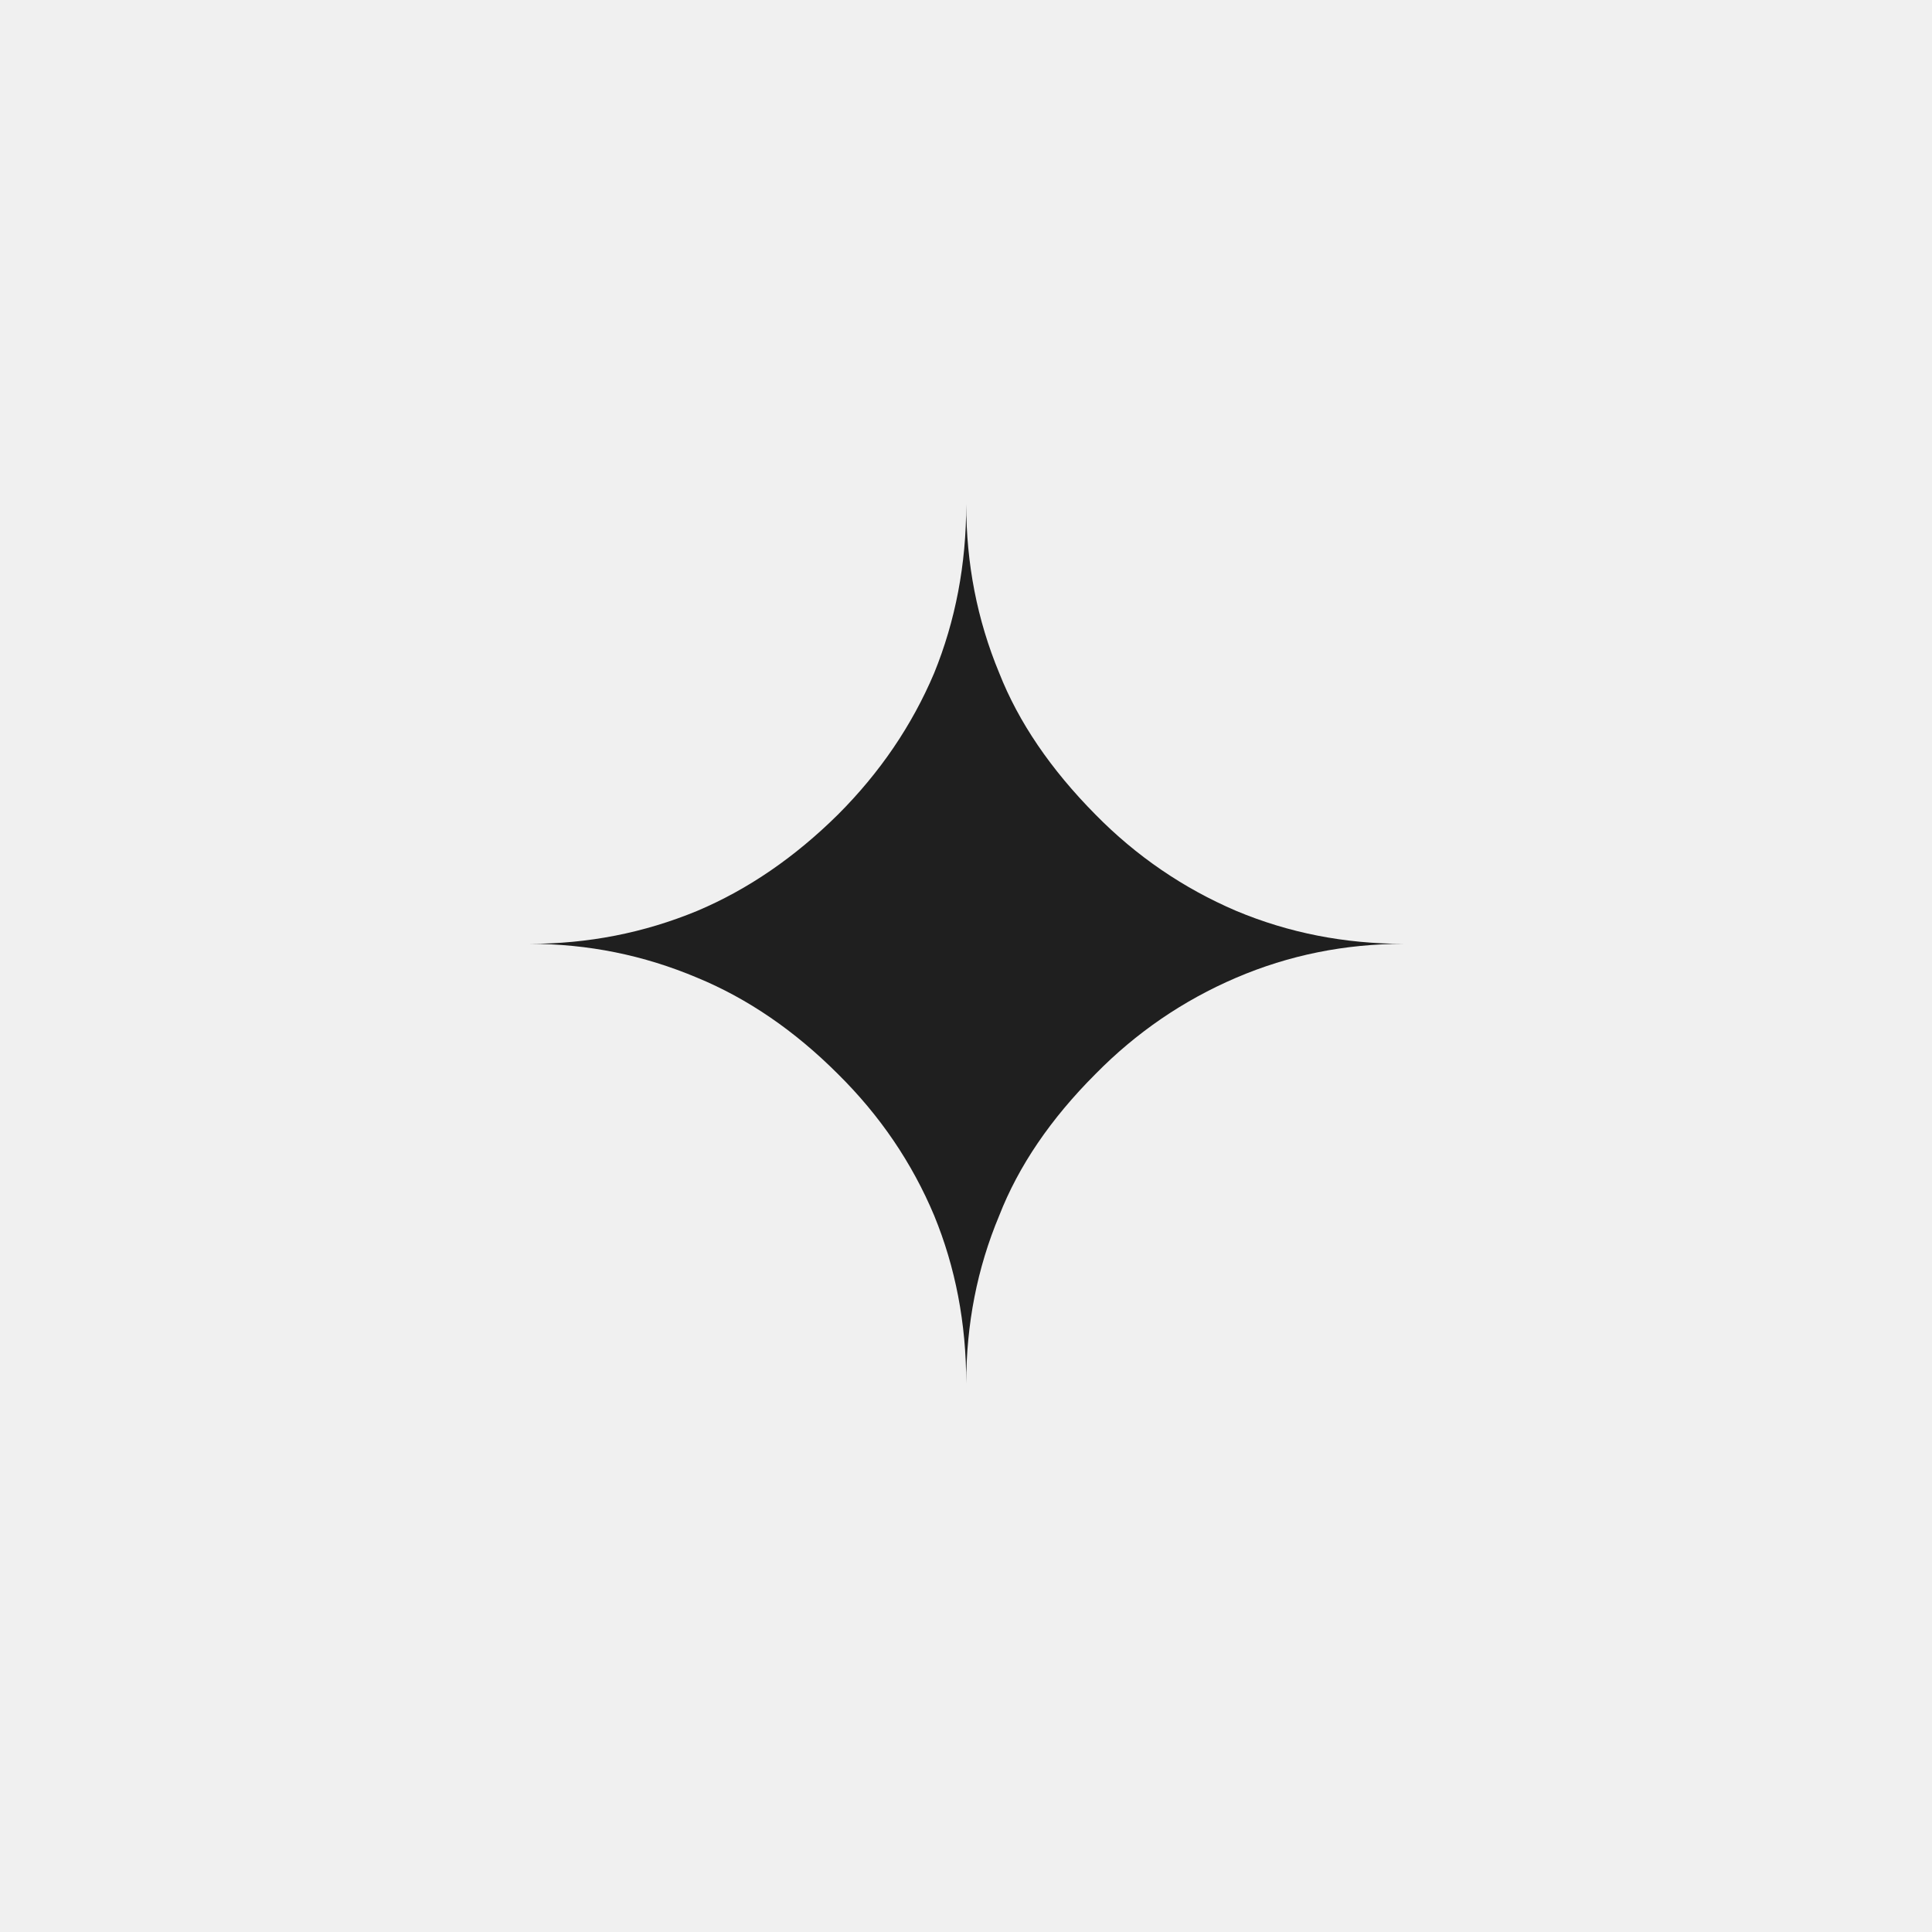
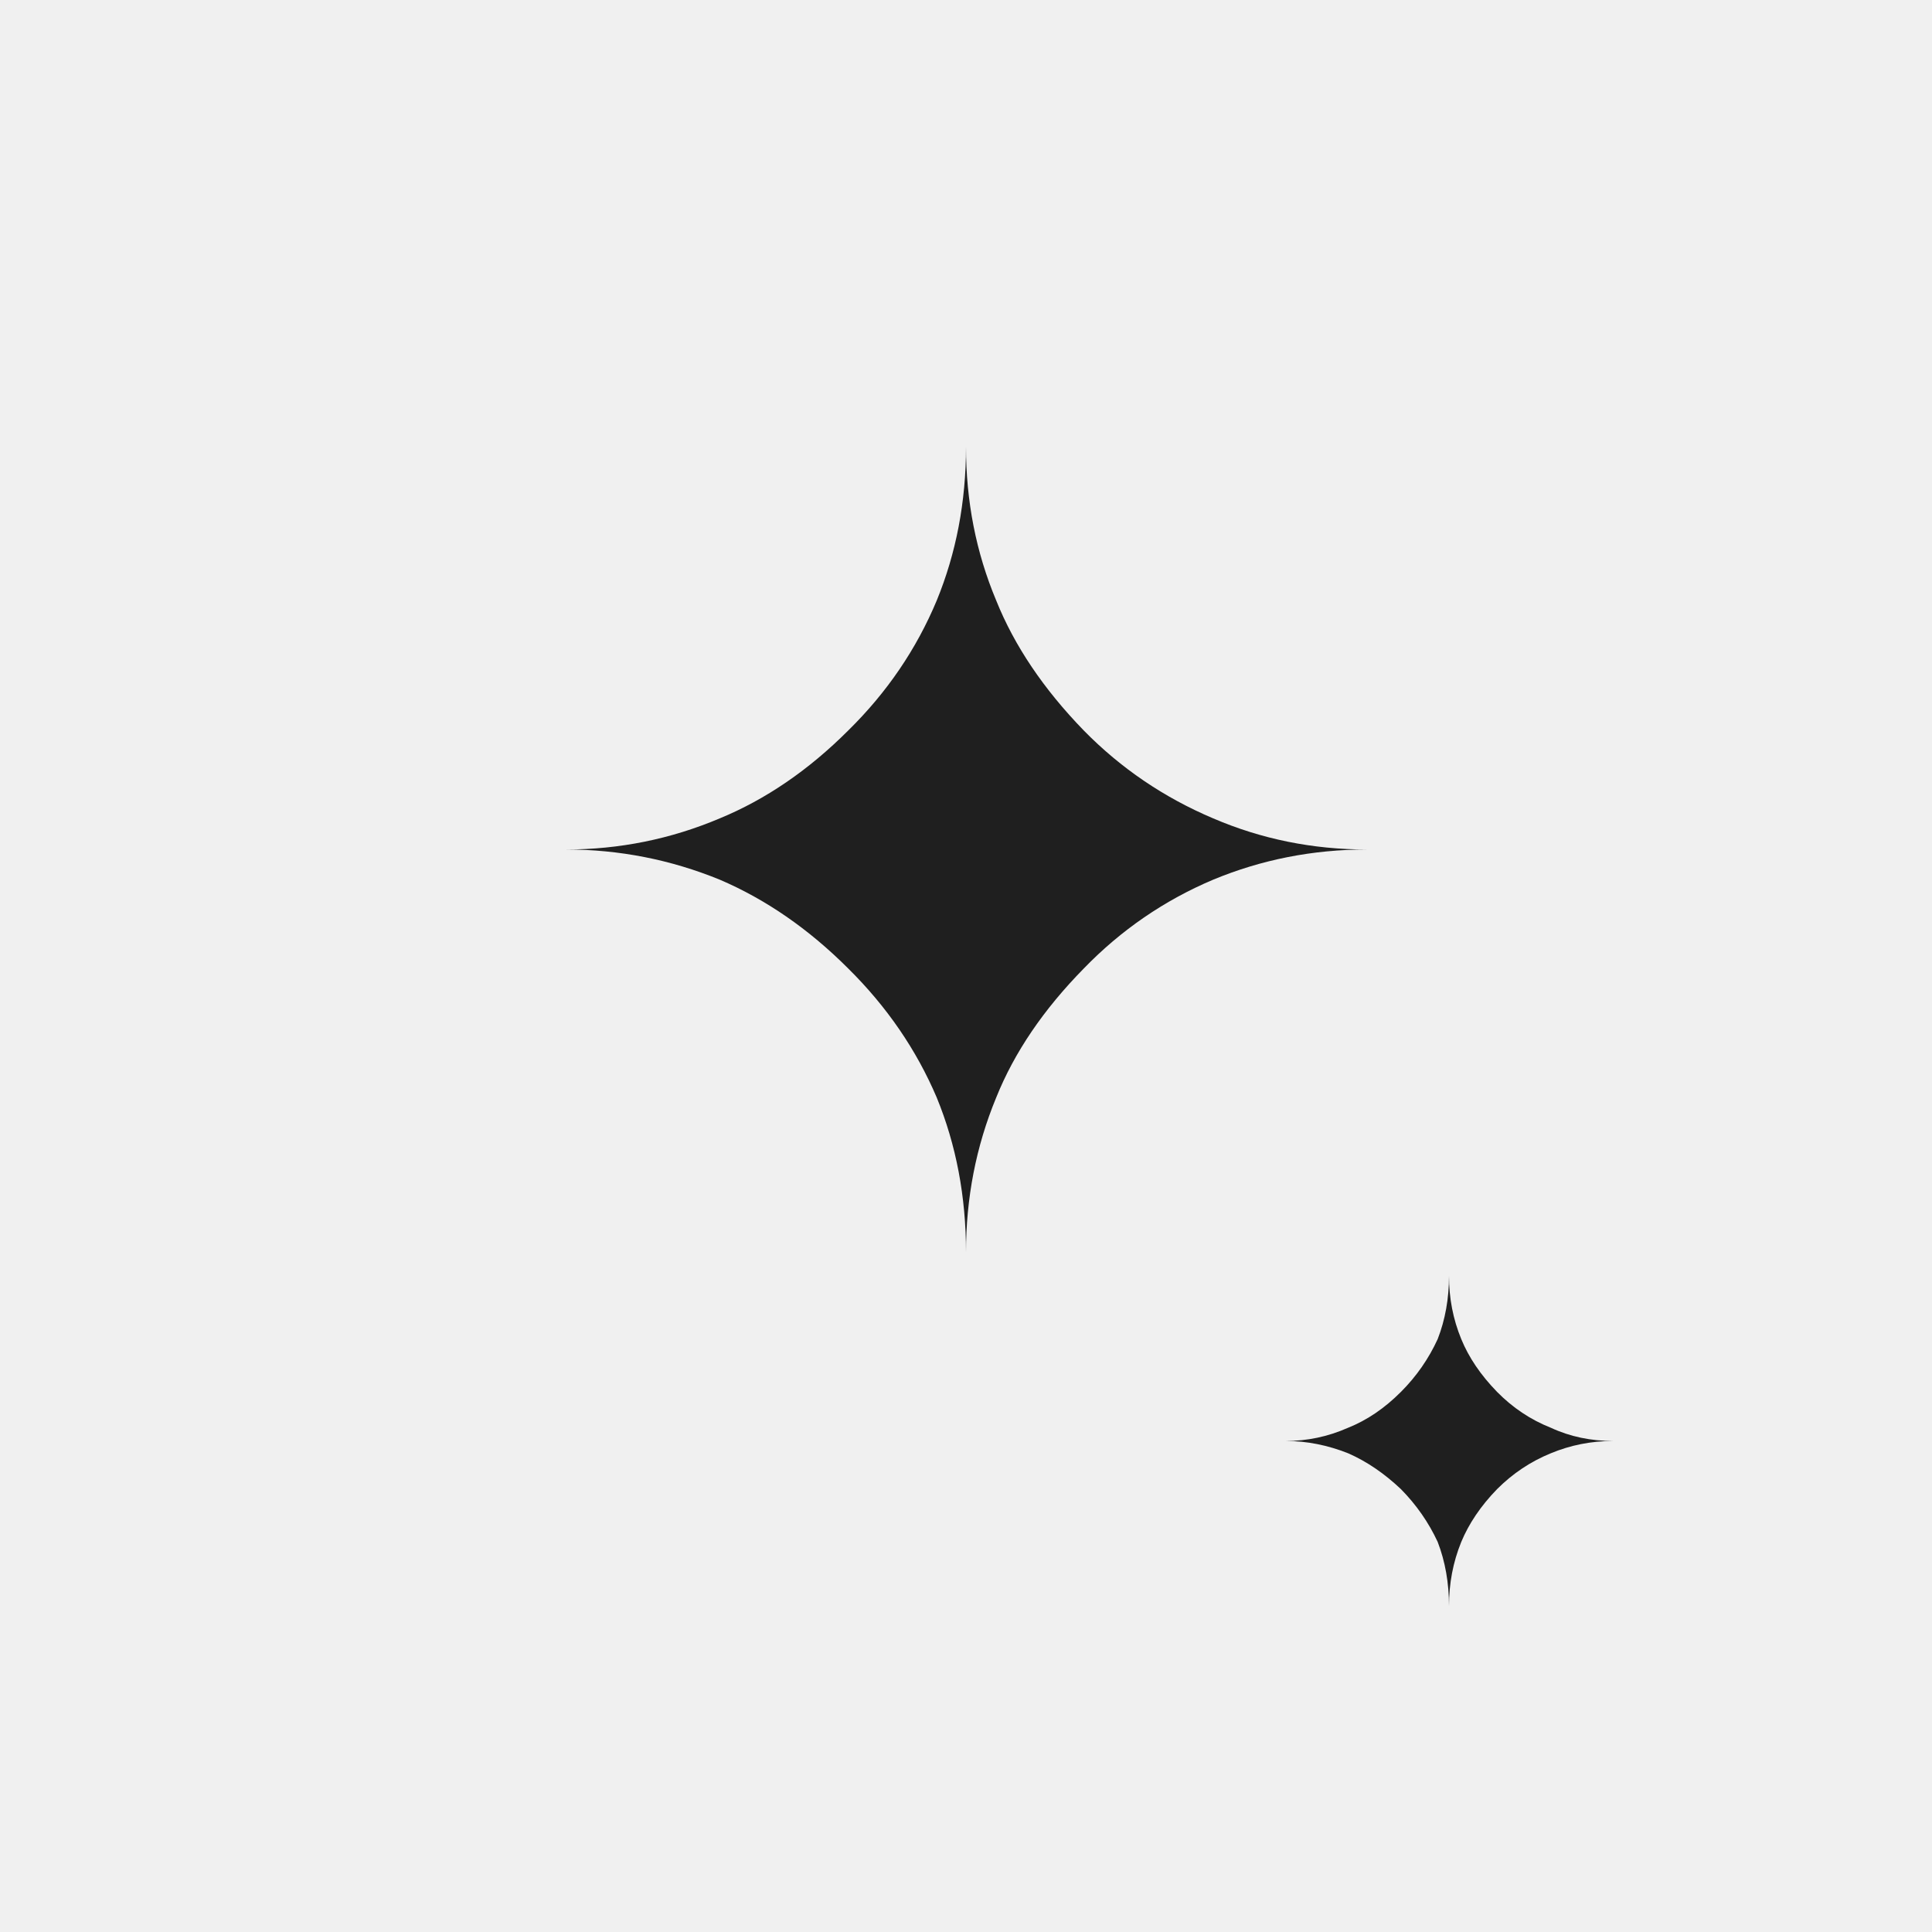
<svg xmlns="http://www.w3.org/2000/svg" width="32" height="32" viewBox="0 0 32 32">
  <defs>
    <style>
      .s{fill:none;stroke:#1f1f1f;stroke-linecap:square;stroke-linejoin:miter;vector-effect:non-scaling-stroke}.r{fill:none;stroke:#1f1f1f;stroke-linecap:round;stroke-linejoin:round;vector-effect:non-scaling-stroke}.g{fill:#217346}.g2{fill:#8fd19e}.b{fill:#5b9bd5}.o{fill:#f4b183}.y{fill:#ffd966}.rd{fill:#d83b01}.p{fill:#8064a2}.w{fill:#fff}.k{fill:#1f1f1f}.f{fill:#f7f7f7}.t{font-family:'Segoe UI',Arial,sans-serif;fill:#1f1f1f;font-weight:600;text-anchor:middle;dominant-baseline:central}
    </style>
  </defs>
-   <text class="t" x="16" y="16" font-size="19.2">✦</text>
+   <text class="t" x="16" y="14.4" font-size="17.6">✦</text>
+   <text class="t" x="24" y="24" font-size="7.2">✦</text>
</svg>
